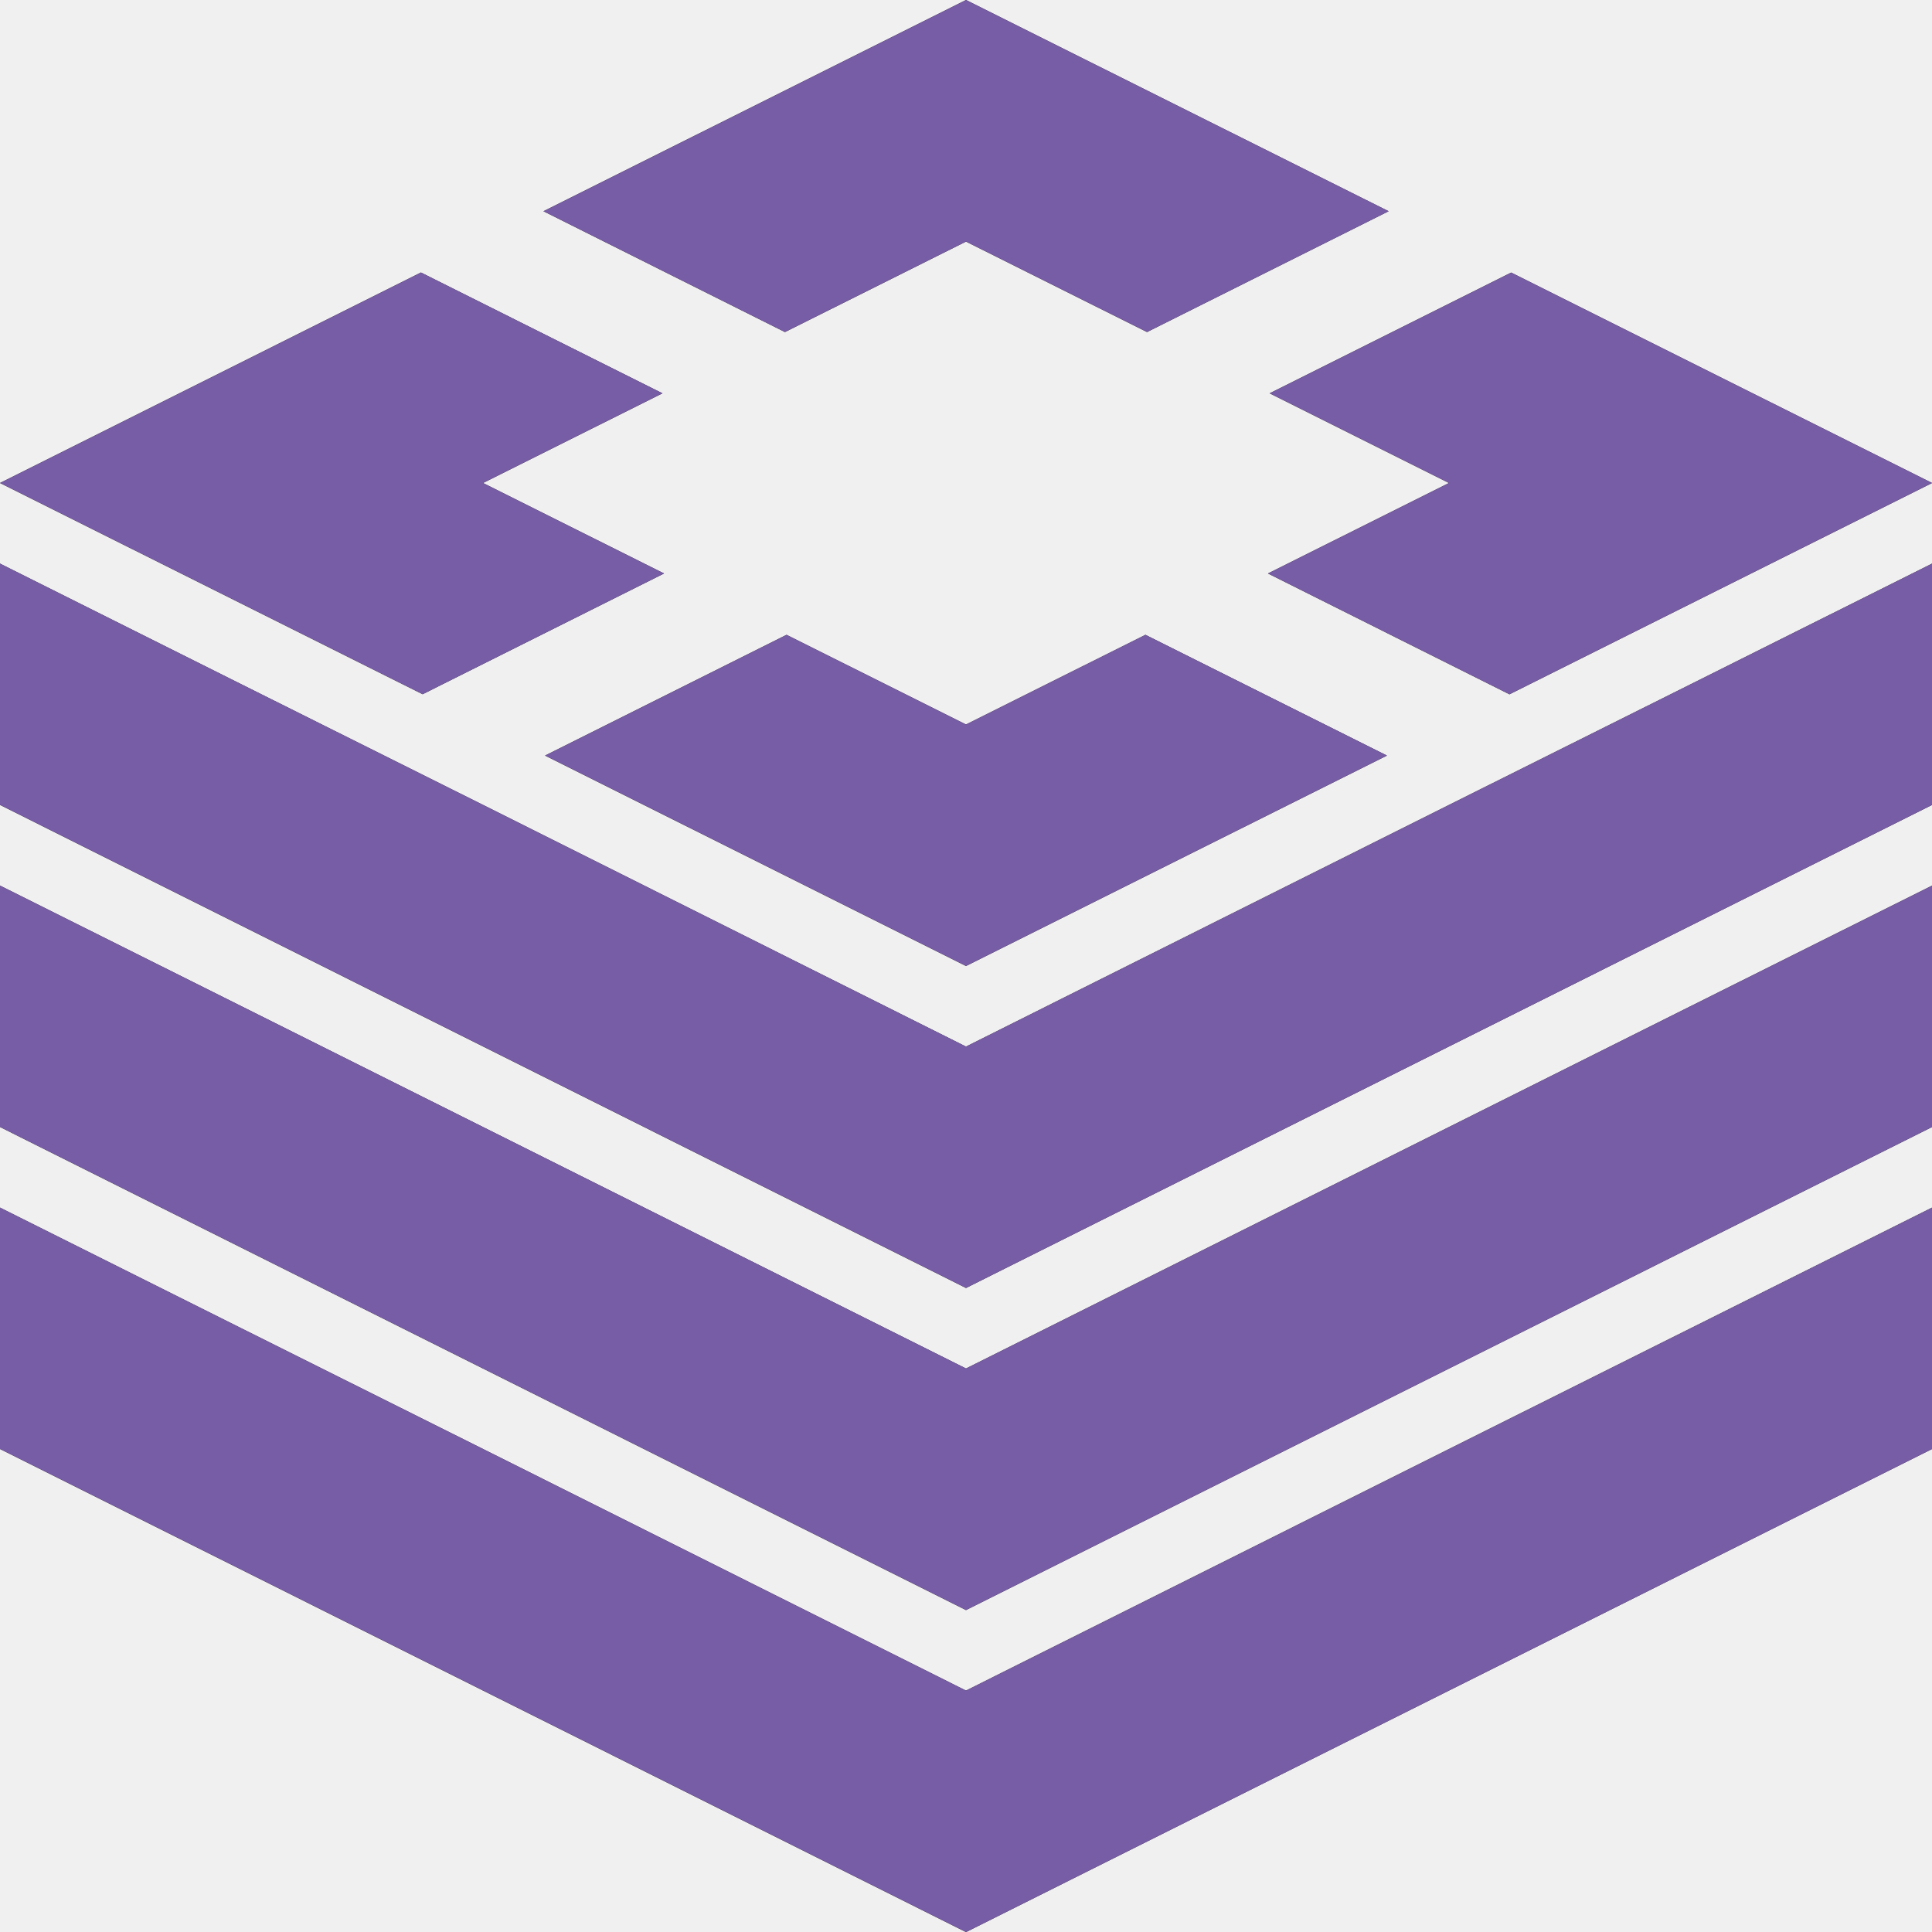
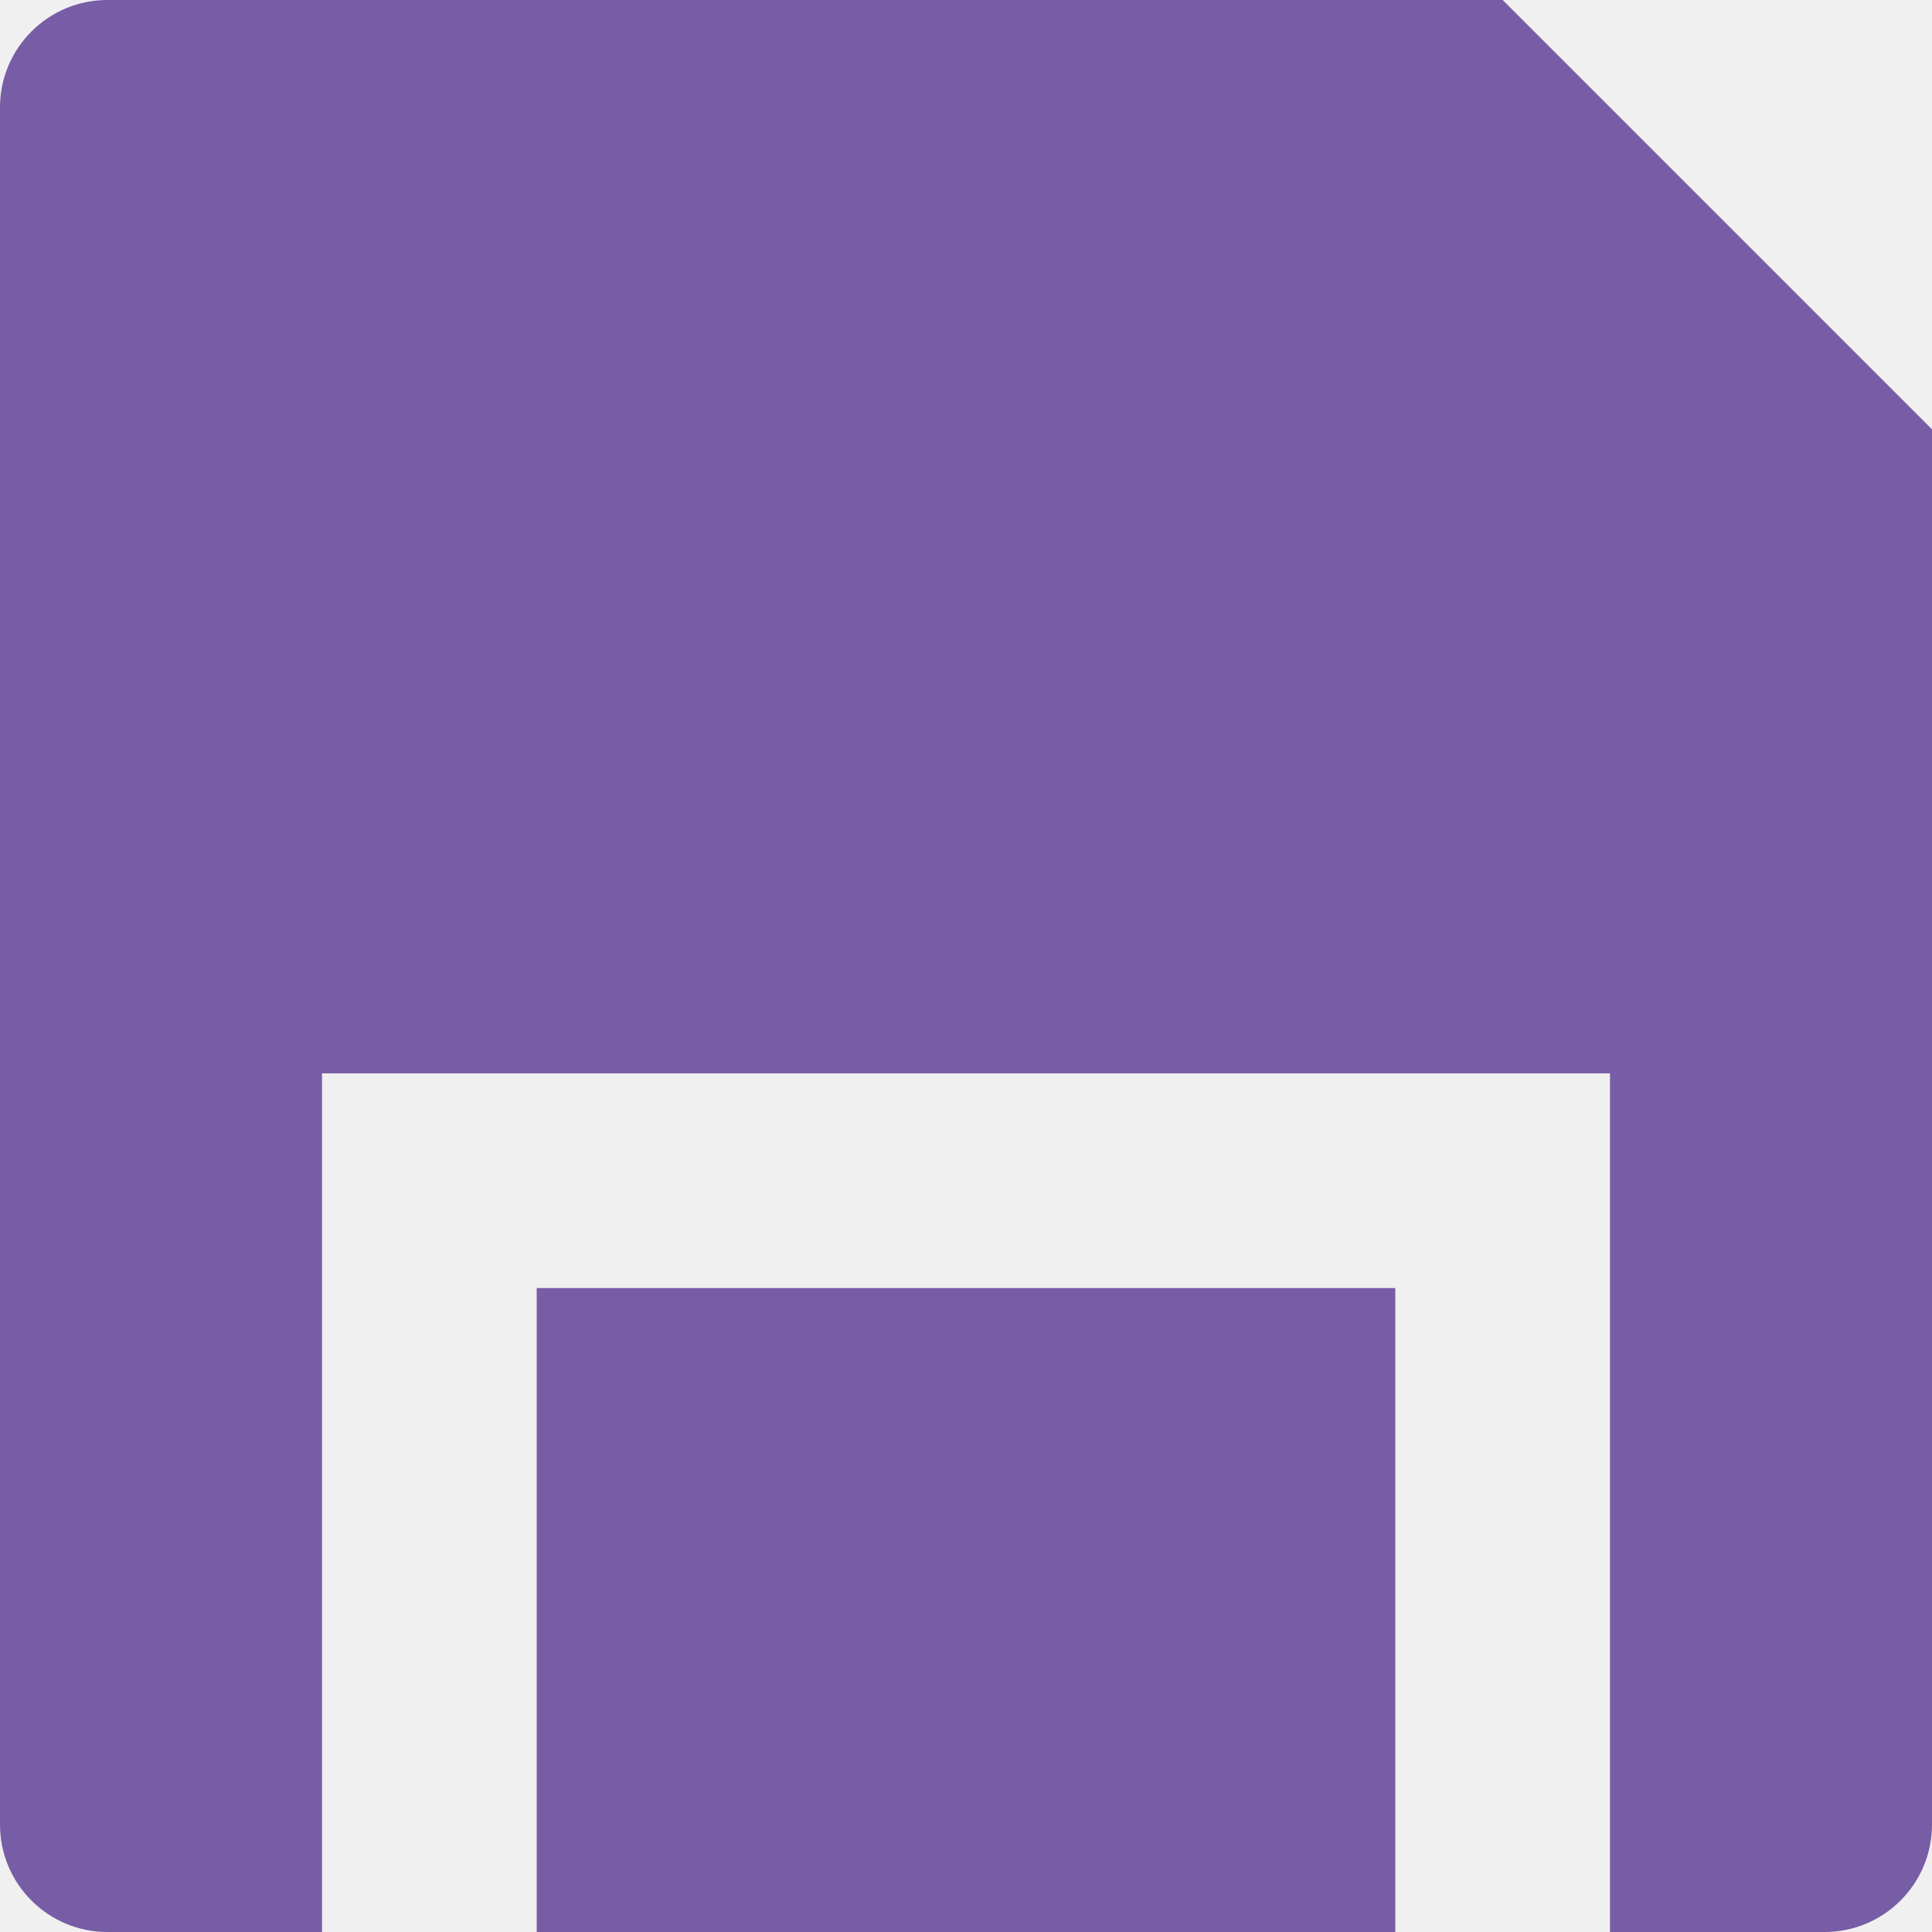
- <svg xmlns="http://www.w3.org/2000/svg" xmlns:xlink="http://www.w3.org/1999/xlink" width="24px" height="24px" viewBox="0 0 24 24" version="1.1">
-   <defs>
-     <path d="M25.001,16.001 L25.001,19 L13,25.001 L1,19 L1,16.001 L4,17.501 L7.001,19 L13,22.001 L19,19 L22,17.501 L25.001,16.001 Z M25.001,12.001 L25.001,15 L13,21.001 L1,15 L1,12.001 L4,13.5 L13,18 L22,13.5 L25.001,12.001 Z M25.001,8.001 L25.001,10.999 L13,17 L1,10.999 L1,8.001 L4,9.501 L7.001,10.999 L13,14.001 L19,10.999 L22,9.501 L25.001,8.001 Z M15.229,8.886 L18.229,10.386 L13,13 L7.771,10.386 L10.771,8.886 L13,10 L15.229,8.886 Z M19.772,4.386 L25.001,7 L19.751,9.625 L16.751,8.124 L19,7 L16.772,5.886 L19.772,4.386 Z M6.229,4.385 L9.229,5.886 L7,7 L9.249,8.124 L6.25,9.624 L1,7 L6.229,4.385 Z M13,1 L18.25,3.624 L15.249,5.125 L13,4.001 L10.751,5.125 L7.751,3.624 L13,1 Z" id="path-1" />
-   </defs>
-   <g id="page-1" stroke="none" stroke-width="1" fill="none" fill-rule="evenodd">
-     <g id="Bucket" transform="translate(-41, -329)">
-       <g id="List/Item/1" transform="translate(0, 301)">
-         <g id="icon/overview" transform="translate(40, 27)">
-           <mask id="mask-2" fill="white">
-             <use xlink:href="#path-1" />
-           </mask>
-           <use id="mask" fill="#231916" xlink:href="#path-1" />
-           <g id="group" mask="url(#mask-2)">
-             <g transform="translate(-0, 0)" id="Colors/Background">
-               <rect id="Color" fill="#775DA6" x="0" y="0" width="26" height="26" />
-             </g>
-           </g>
+ <svg xmlns="http://www.w3.org/2000/svg" width="19px" height="19px" viewBox="0 0 19 19" version="1.1">
+   <g id="Overview" stroke="none" stroke-width="1" fill="none" fill-rule="evenodd">
+     <g transform="translate(-45, -207)" fill="#775DA6" fill-rule="nonzero" id="g-4">
+       <g transform="translate(0, -1)">
+         <g id="st-fill" transform="translate(45, 208)">
+           <path d="M15.833,19 L15.833,10.556 L3.167,10.556 L3.167,19 L1.056,19 C0.473,19 0,18.527 0,17.944 L0,1.056 C0,0.473 0.473,0 1.056,0 L14.778,0 L19,4.222 L19,17.944 C19,18.527 18.527,19 17.944,19 L15.833,19 L15.833,19 Z M13.722,19 L5.278,19 L5.278,12.667 L13.722,12.667 L13.722,19 Z" id="shape" />
        </g>
      </g>
    </g>
  </g>
</svg>
